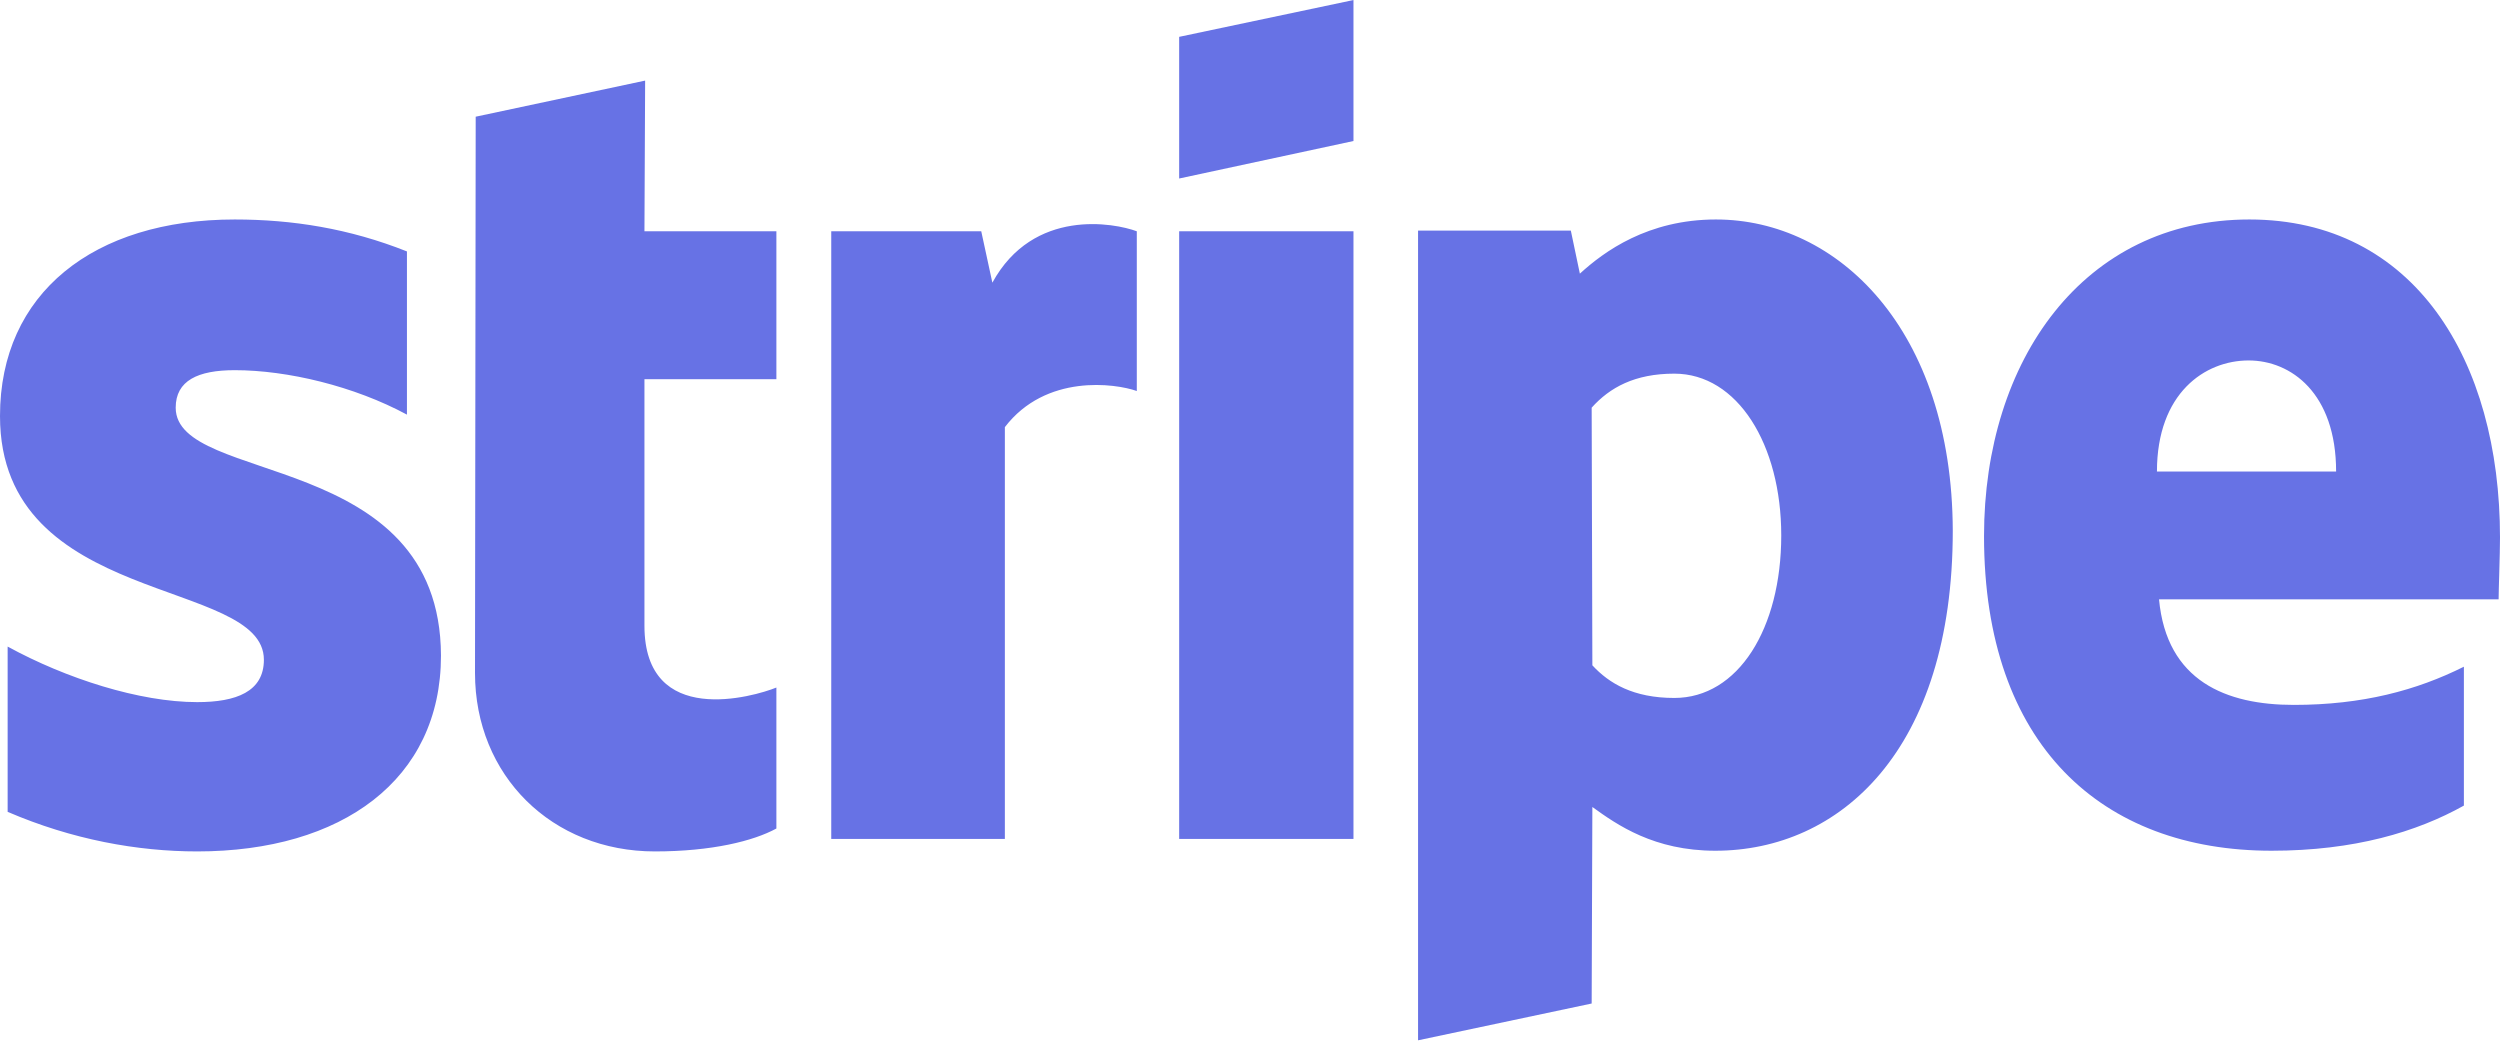
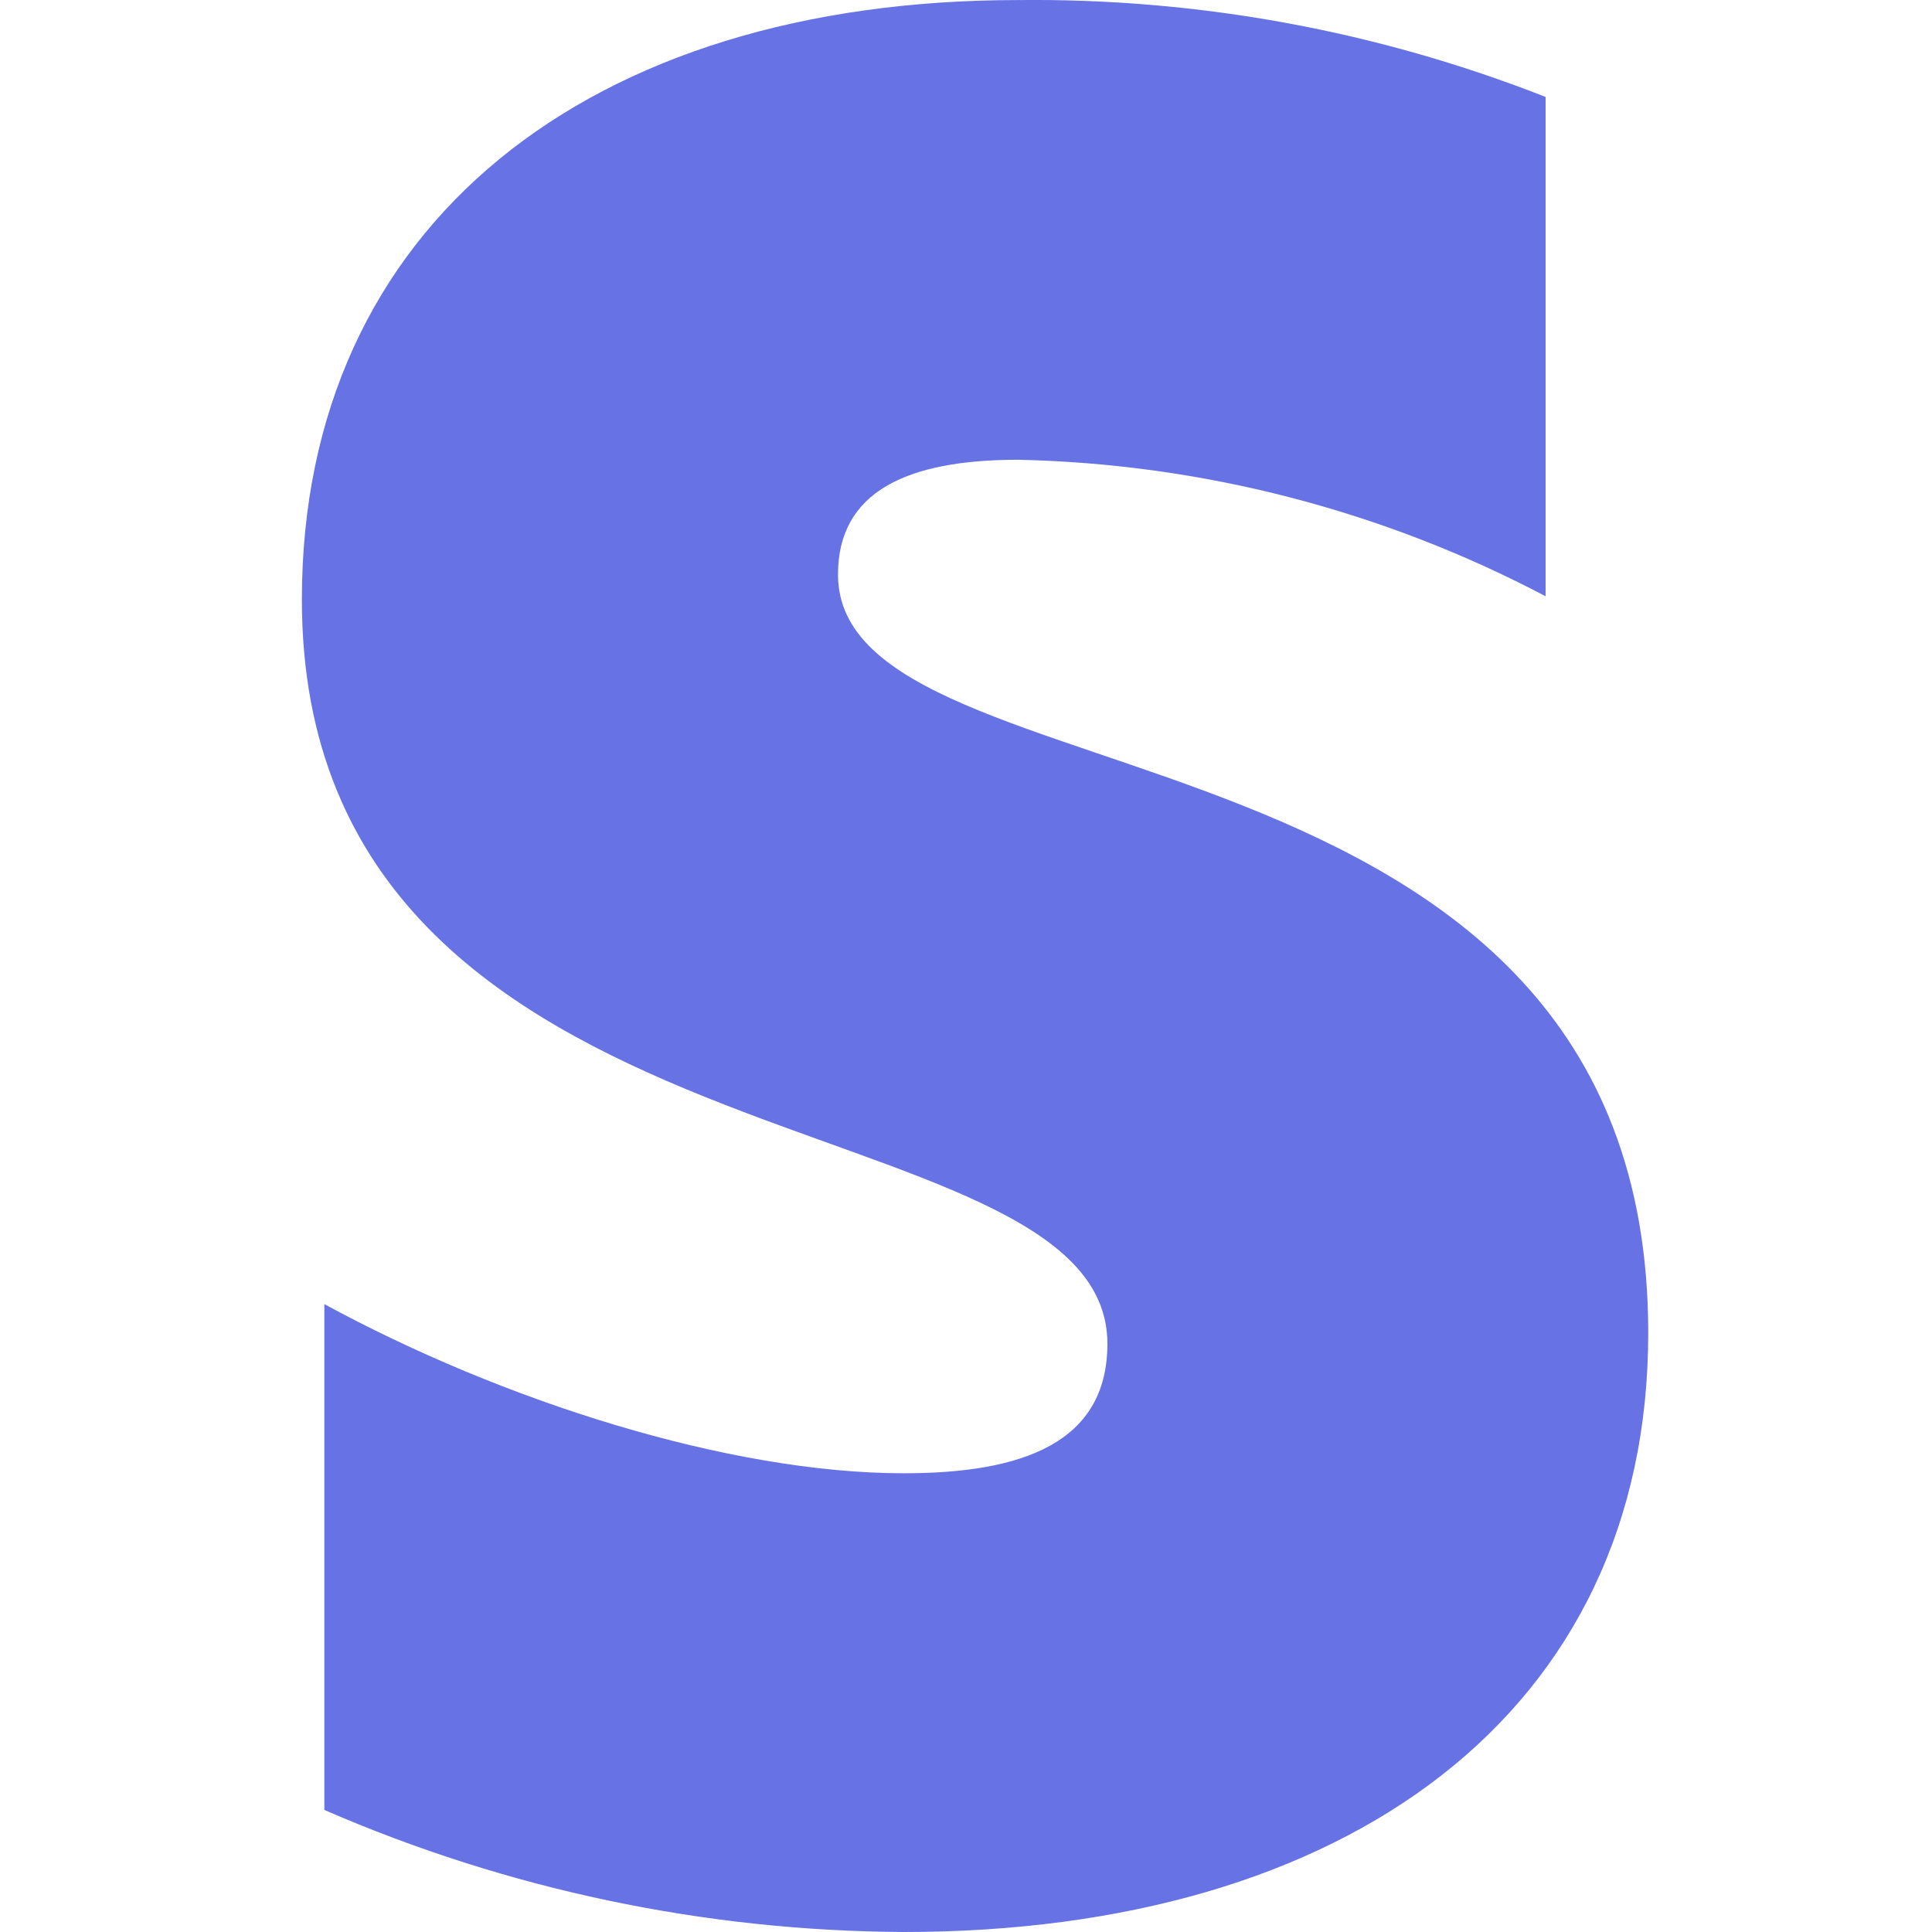
- <svg xmlns="http://www.w3.org/2000/svg" width="2500" height="1045" viewBox="0 0 512 214" preserveAspectRatio="xMidYMid">
-   <path d="M35.982 83.484c0-5.546 4.551-7.68 12.09-7.68 10.808 0 24.461 3.272 35.27 9.103V51.484c-11.804-4.693-23.466-6.542-35.27-6.542C19.2 44.942 0 60.018 0 85.192c0 39.252 54.044 32.995 54.044 49.92 0 6.541-5.688 8.675-13.653 8.675-11.804 0-26.88-4.836-38.827-11.378v33.849c13.227 5.689 26.596 8.106 38.827 8.106 29.582 0 49.92-14.648 49.92-40.106-.142-42.382-54.329-34.845-54.329-50.774zm96.142-66.986l-34.702 7.395-.142 113.92c0 21.05 15.787 36.551 36.836 36.551 11.662 0 20.195-2.133 24.888-4.693V140.8c-4.55 1.849-27.022 8.391-27.022-12.658V77.653h27.022V47.36h-27.022l.142-30.862zm71.112 41.386L200.96 47.36h-30.72v124.444h35.556V87.467c8.39-10.951 22.613-8.96 27.022-7.396V47.36c-4.551-1.707-21.191-4.836-29.582 10.524zm38.257-10.524h35.698v124.444h-35.698V47.36zm0-10.809l35.698-7.68V0l-35.698 7.538V36.55zm109.938 8.391c-13.938 0-22.898 6.542-27.875 11.094l-1.85-8.818h-31.288v165.83l35.555-7.537.143-40.249c5.12 3.698 12.657 8.96 25.173 8.96 25.458 0 48.64-20.48 48.64-65.564-.142-41.245-23.609-63.716-48.498-63.716zm-8.533 97.991c-8.391 0-13.37-2.986-16.782-6.684l-.143-52.765c3.698-4.124 8.818-6.968 16.925-6.968 12.942 0 21.902 14.506 21.902 33.137 0 19.058-8.818 33.28-21.902 33.28zM512 110.08c0-36.409-17.636-65.138-51.342-65.138-33.85 0-54.33 28.73-54.33 64.854 0 42.808 24.179 64.426 58.88 64.426 16.925 0 29.725-3.84 39.396-9.244v-28.445c-9.67 4.836-20.764 7.823-34.844 7.823-13.796 0-26.027-4.836-27.591-21.618h69.547c0-1.85.284-9.245.284-12.658zm-70.258-13.511c0-16.071 9.814-22.756 18.774-22.756 8.675 0 17.92 6.685 17.92 22.756h-36.694z" fill="#6772E5" />
+ <svg xmlns="http://www.w3.org/2000/svg" viewBox="0 0 32 32" width="64" height="64" fill="#6772e5">
+   <path d="M111.328 15.602c0-4.97-2.415-8.9-7.013-8.9s-7.423 3.924-7.423 8.863c0 5.85 3.32 8.8 8.036 8.8 2.318 0 4.06-.528 5.377-1.26V19.22a10.246 10.246 0 0 1-4.764 1.075c-1.9 0-3.556-.67-3.774-2.943h9.497a39.64 39.64 0 0 0 .063-1.748zm-9.606-1.835c0-2.186 1.35-3.1 2.56-3.1s2.454.906 2.454 3.1zM89.4 6.712a5.434 5.434 0 0 0-3.801 1.509l-.254-1.208h-4.27v22.64l4.85-1.032v-5.488a5.434 5.434 0 0 0 3.444 1.265c3.472 0 6.64-2.792 6.64-8.957.003-5.66-3.206-8.73-6.614-8.73zM88.23 20.1a2.898 2.898 0 0 1-2.288-.906l-.03-7.2a2.928 2.928 0 0 1 2.315-.96c1.775 0 2.998 2 2.998 4.528.003 2.593-1.198 4.546-2.995 4.546zM79.25.57l-4.87 1.035v3.95l4.87-1.032z" fill-rule="evenodd" />
+   <path d="M74.38 7.035h4.87V24.04h-4.87z" />
+   <path d="M69.164 8.47l-.302-1.434h-4.196V24.04h4.848V12.5c1.147-1.5 3.082-1.208 3.698-1.017V7.038c-.646-.232-2.913-.658-4.048 1.43zm-9.73-5.646L54.698 3.83l-.02 15.562c0 2.87 2.158 4.993 5.038 4.993 1.585 0 2.756-.302 3.405-.643v-3.95c-.622.248-3.683 1.138-3.683-1.72v-6.9h3.683V7.035h-3.683zM46.3 11.97c0-.758.63-1.05 1.648-1.05a10.868 10.868 0 0 1 4.83 1.25V7.6a12.815 12.815 0 0 0-4.83-.888c-3.924 0-6.557 2.056-6.557 5.488 0 5.37 7.375 4.498 7.375 6.813 0 .906-.78 1.186-1.863 1.186-1.606 0-3.68-.664-5.307-1.55v4.63a13.461 13.461 0 0 0 5.307 1.117c4.033 0 6.813-1.992 6.813-5.485 0-5.796-7.417-4.76-7.417-6.943zM13.88 9.515c0-1.37 1.14-1.9 2.982-1.9A19.661 19.661 0 0 1 25.6 9.876v-8.27A23.184 23.184 0 0 0 16.862.001C9.762.001 5 3.72 5 9.93c0 9.716 13.342 8.138 13.342 12.326 0 1.638-1.4 2.146-3.37 2.146-2.905 0-6.657-1.202-9.6-2.802v8.378A24.353 24.353 0 0 0 14.973 32C22.27 32 27.3 28.395 27.3 22.077c0-10.486-13.42-8.613-13.42-12.56z" fill-rule="evenodd" />
</svg>
